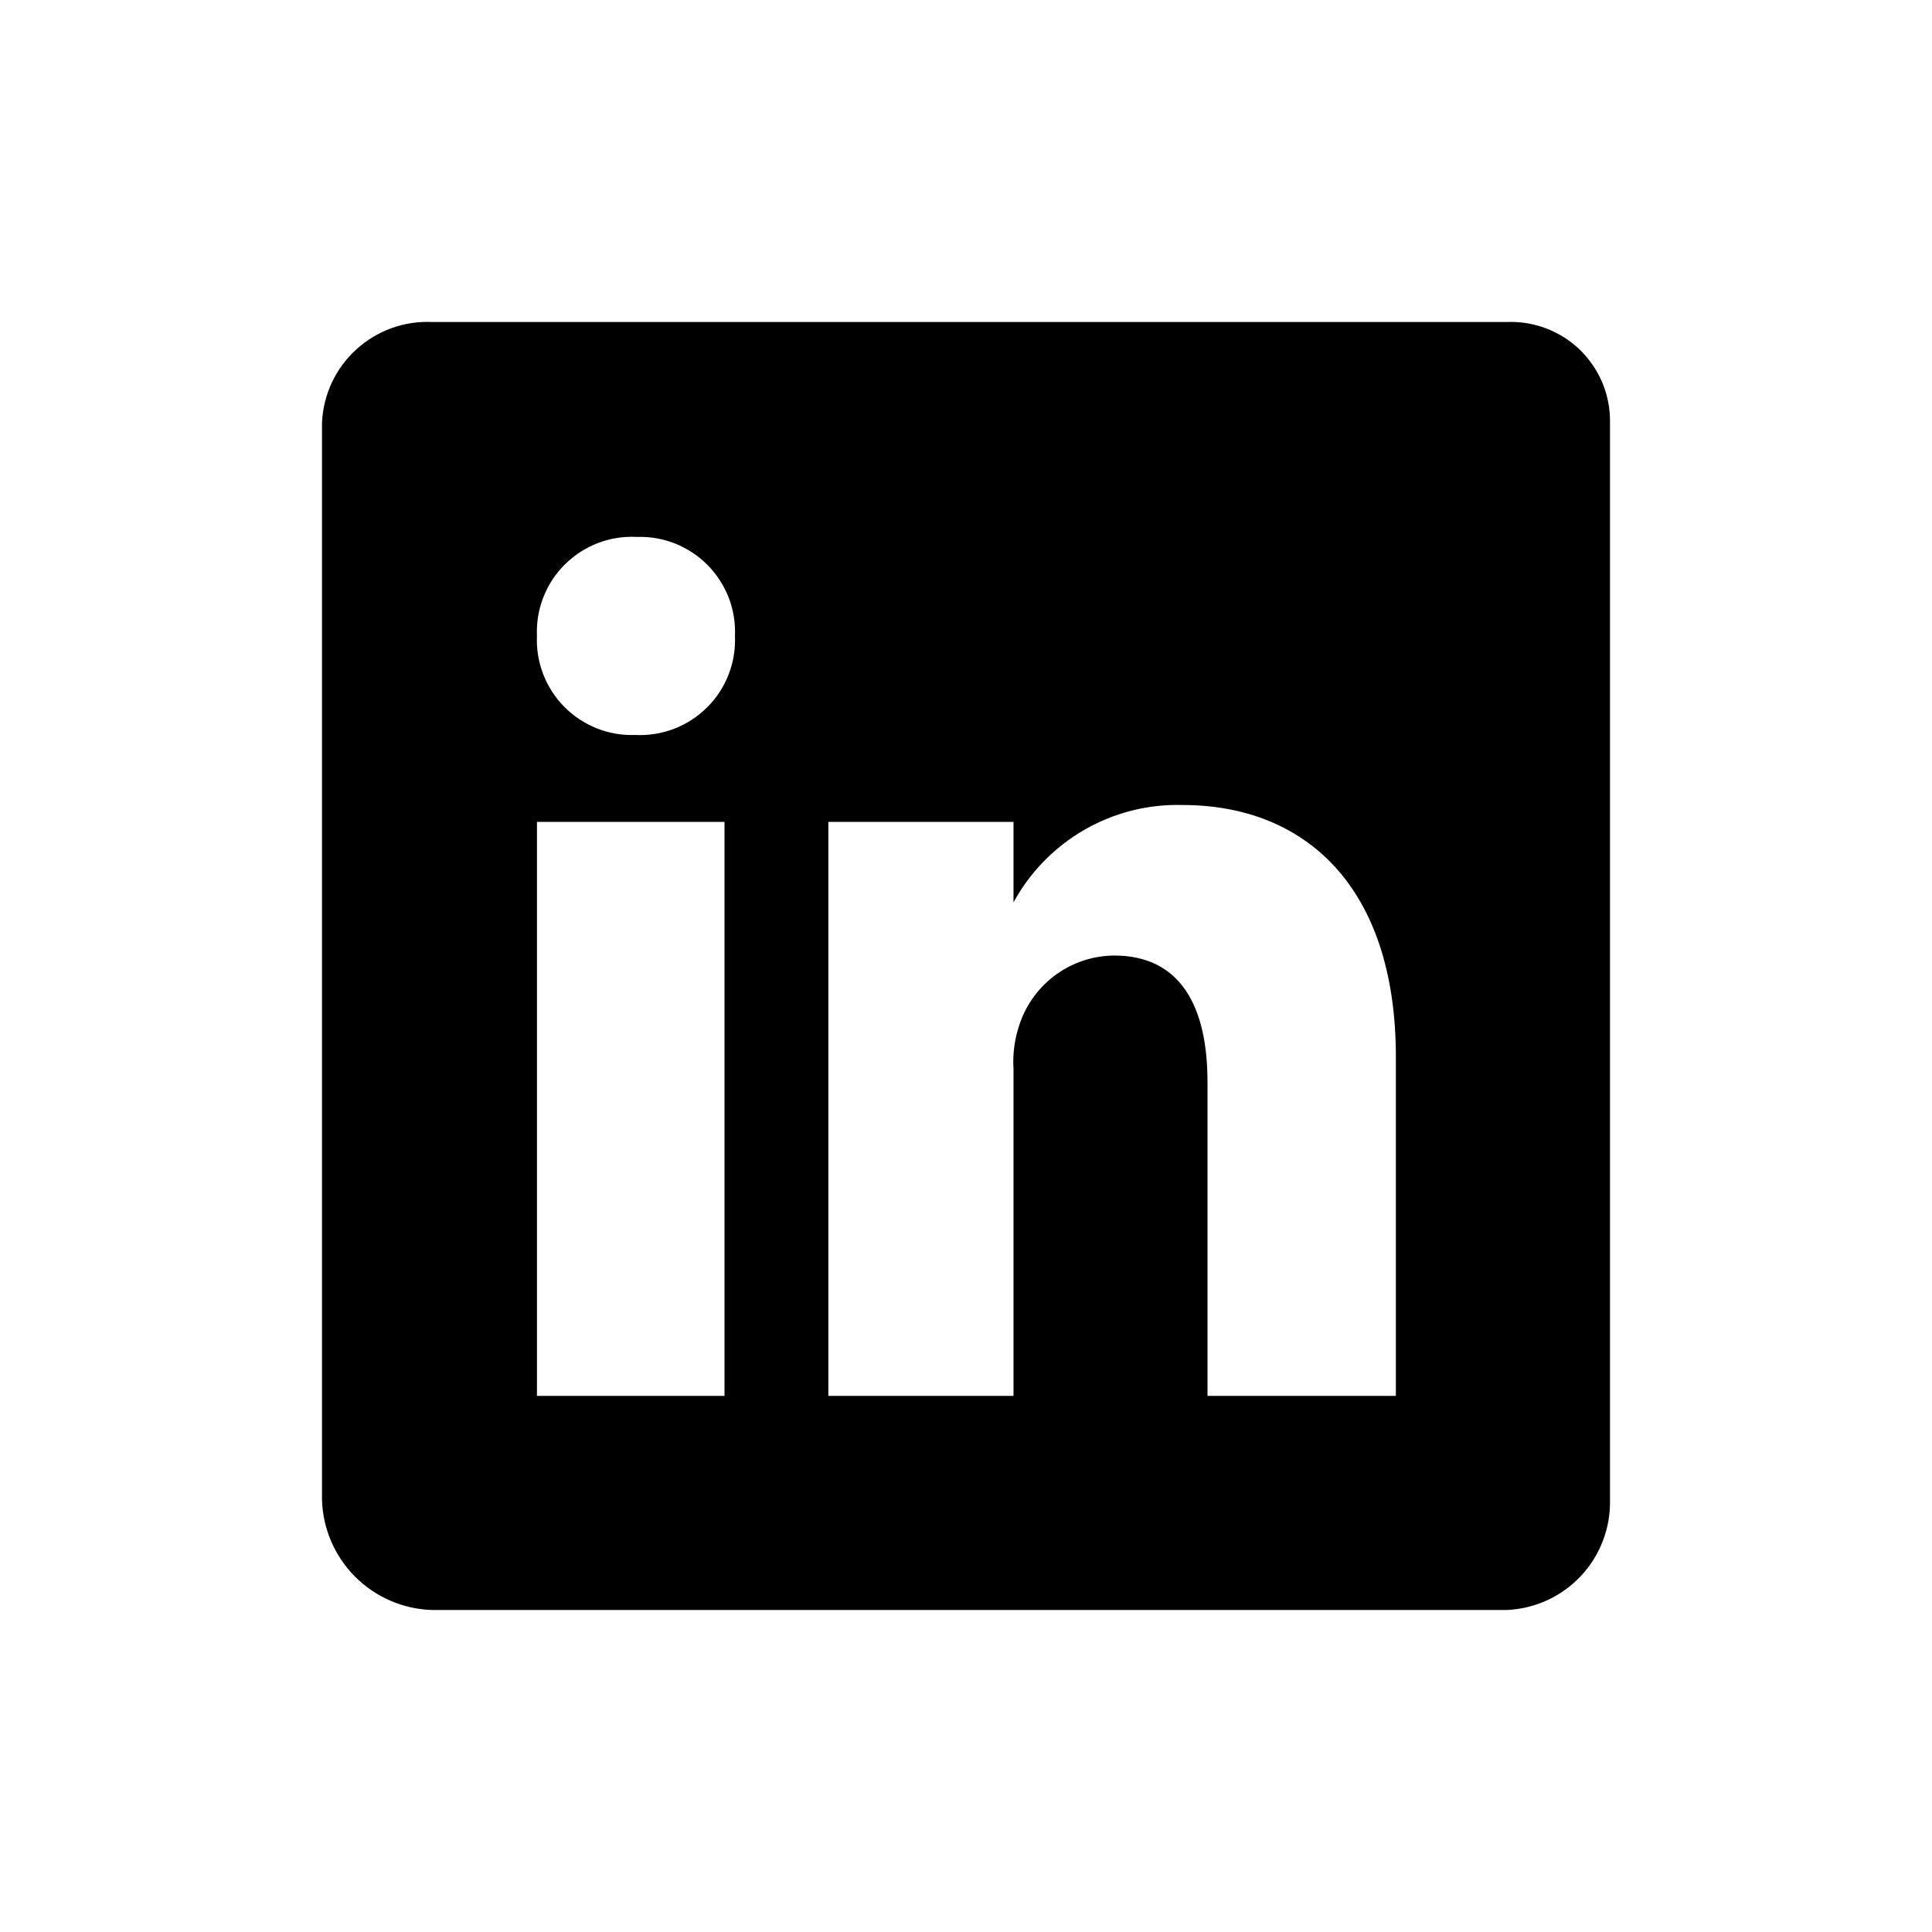
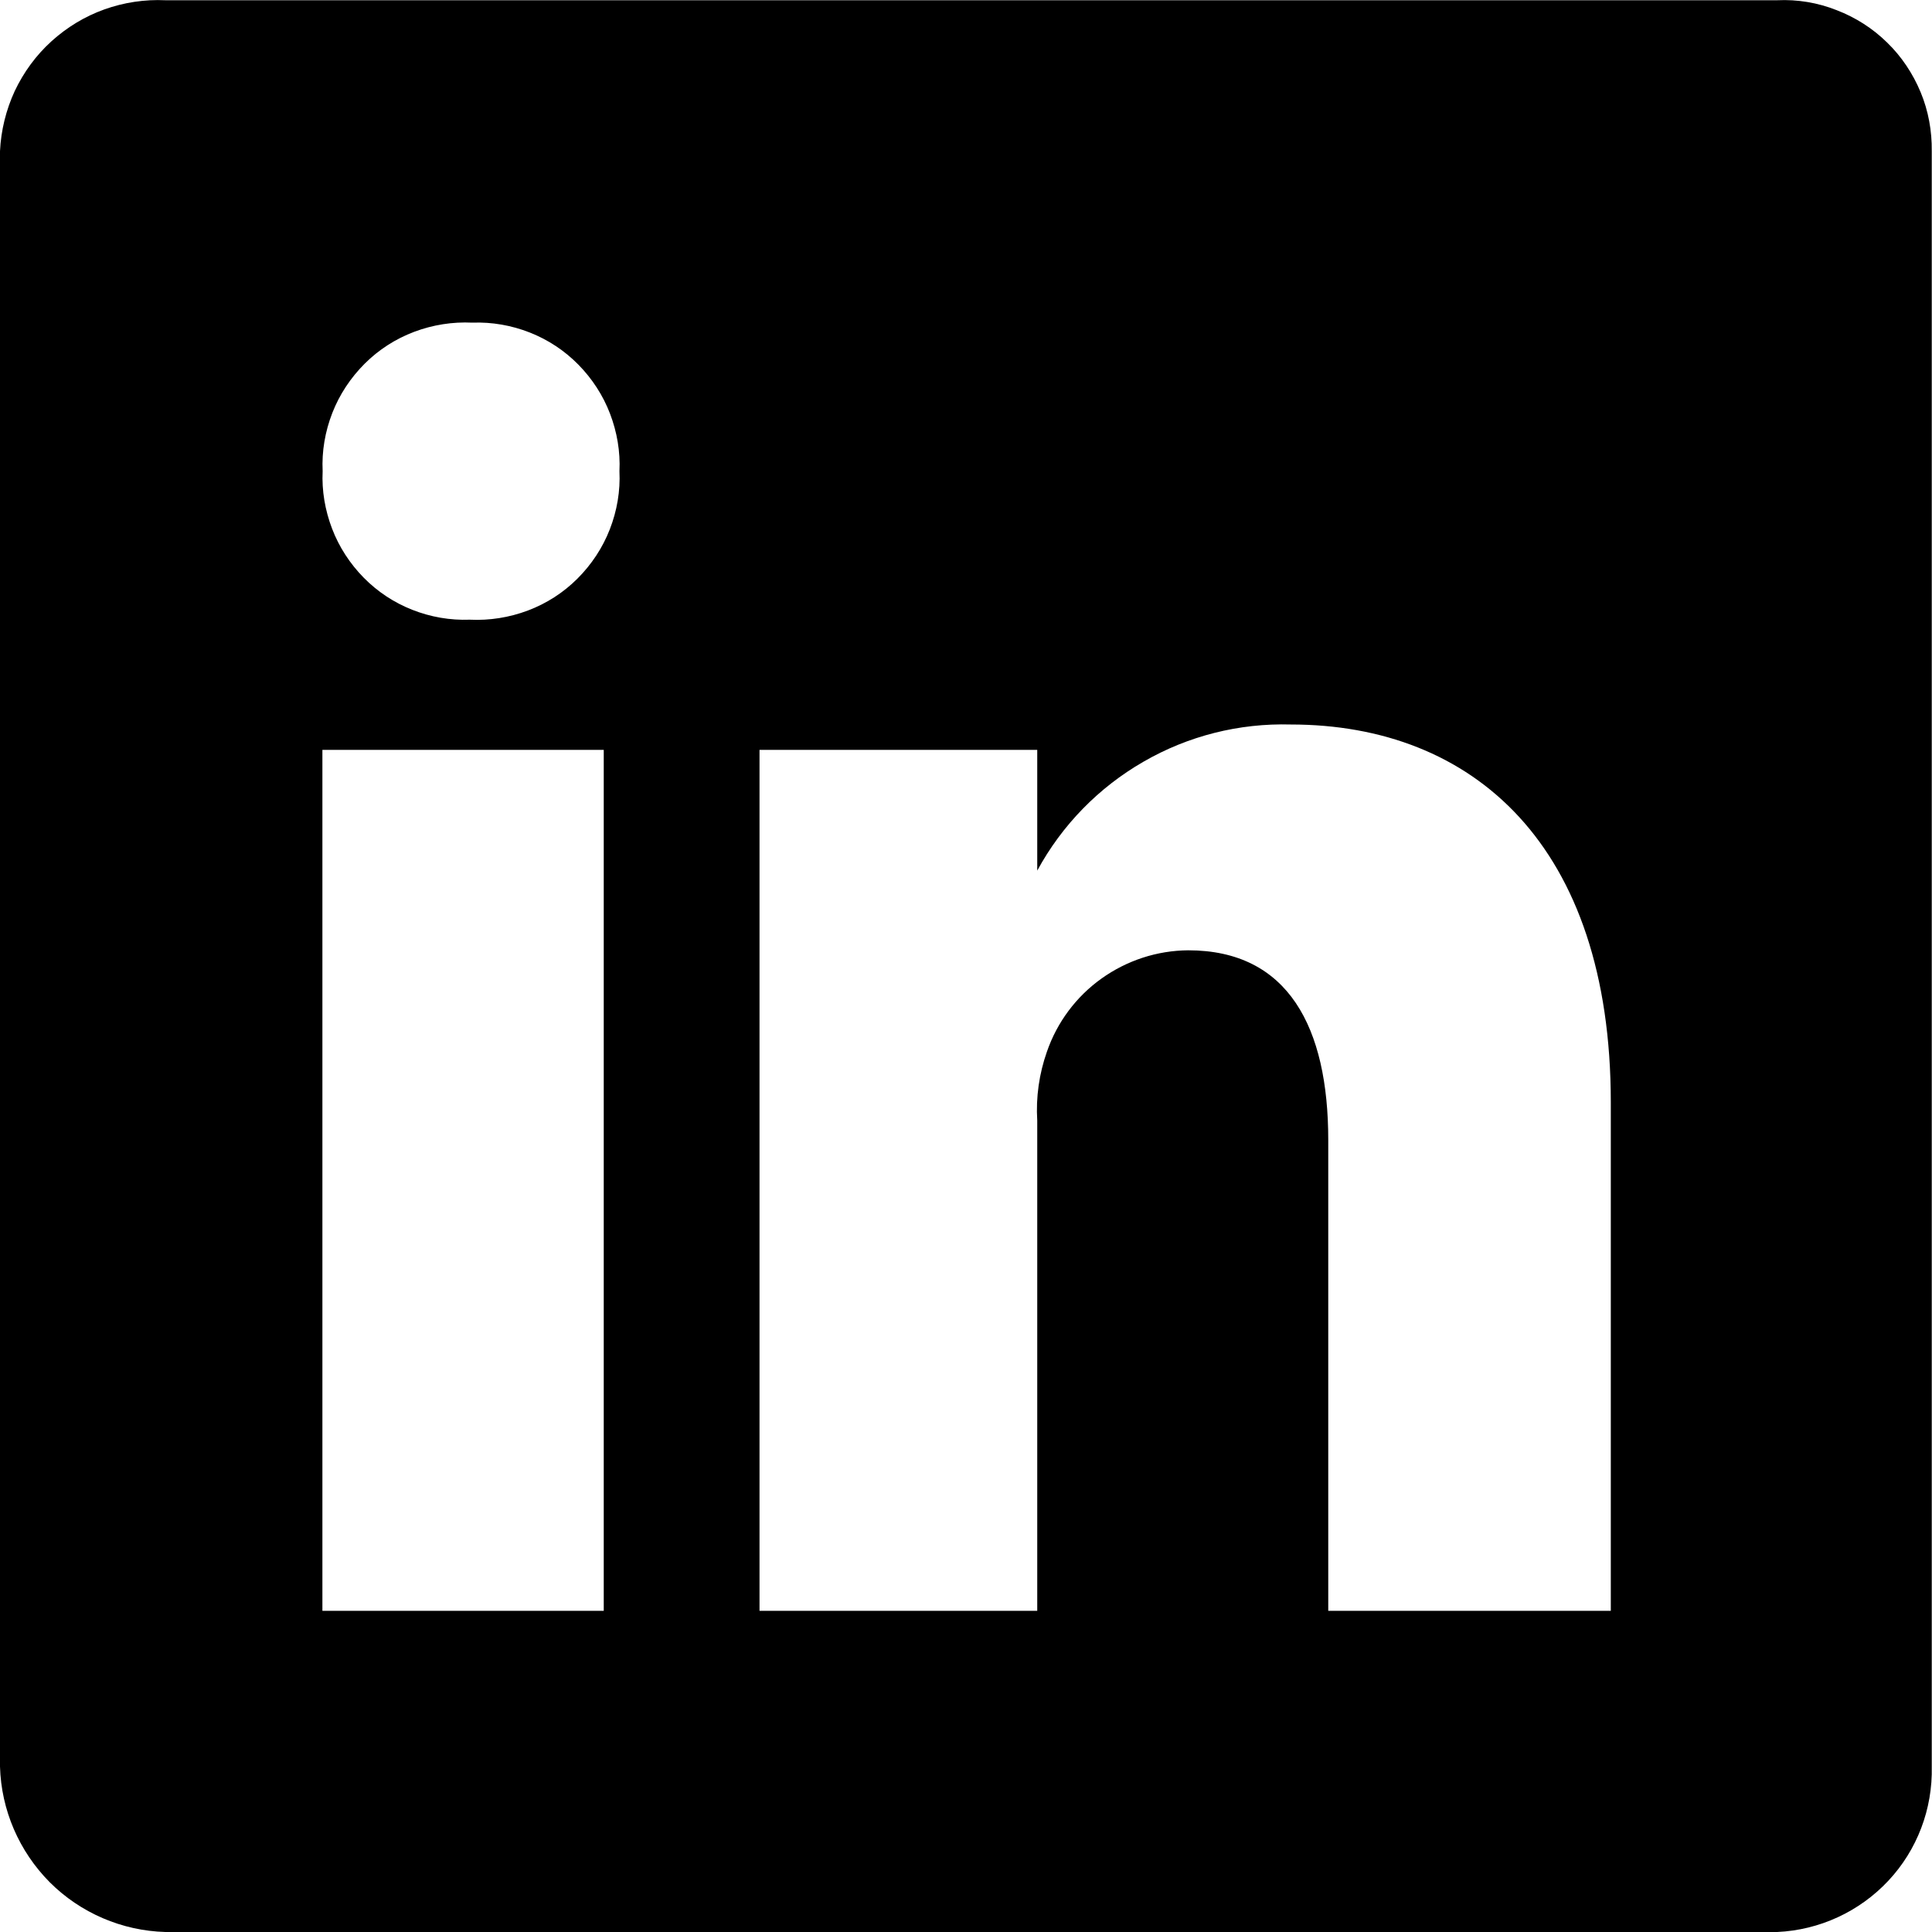
- <svg xmlns="http://www.w3.org/2000/svg" width="800px" height="800px" viewBox="0 0 24 24" fill="none">
-   <path d="M18.72 4H5.37C5.198 3.992 5.026 4.018 4.864 4.076C4.702 4.135 4.553 4.225 4.426 4.341C4.298 4.457 4.195 4.597 4.122 4.753C4.049 4.909 4.008 5.078 4 5.25V18.63C4.01 18.99 4.158 19.333 4.412 19.587C4.667 19.842 5.01 19.99 5.37 20H18.72C19.07 19.984 19.4 19.832 19.64 19.576C19.879 19.32 20.008 18.98 20 18.63V5.25C20.003 5.082 19.971 4.916 19.908 4.761C19.844 4.606 19.749 4.466 19.63 4.349C19.51 4.232 19.367 4.141 19.211 4.081C19.054 4.021 18.887 3.993 18.72 4ZM9 17.34H6.67V10.21H9V17.34ZM7.89 9.13C7.727 9.136 7.565 9.108 7.414 9.048C7.263 8.988 7.126 8.897 7.011 8.782C6.897 8.666 6.807 8.528 6.748 8.376C6.69 8.225 6.663 8.063 6.67 7.9C6.663 7.736 6.69 7.572 6.75 7.419C6.81 7.265 6.901 7.126 7.018 7.011C7.135 6.895 7.274 6.805 7.428 6.746C7.582 6.687 7.746 6.661 7.91 6.67C8.073 6.664 8.235 6.692 8.386 6.752C8.537 6.812 8.674 6.903 8.789 7.018C8.903 7.134 8.993 7.272 9.052 7.423C9.11 7.575 9.137 7.737 9.13 7.9C9.137 8.064 9.11 8.228 9.05 8.381C8.99 8.535 8.899 8.674 8.782 8.789C8.665 8.905 8.526 8.995 8.372 9.054C8.218 9.113 8.054 9.138 7.89 9.13ZM17.34 17.34H15V13.44C15 12.51 14.67 11.87 13.84 11.87C13.582 11.872 13.331 11.954 13.122 12.104C12.912 12.255 12.755 12.466 12.67 12.71C12.605 12.893 12.578 13.086 12.59 13.28V17.34H10.29V10.21H12.59V11.21C12.794 10.834 13.099 10.523 13.469 10.309C13.84 10.095 14.262 9.988 14.69 10C16.2 10 17.34 11 17.34 13.13V17.34Z" fill="#000000" />
+ <svg xmlns="http://www.w3.org/2000/svg" version="1.1" id="Layer_1" x="0px" y="0px" viewBox="0 0 800 800" style="enable-background:new 0 0 800 800;" xml:space="preserve">
+   <path d="M735.9,0.1H68.5C59.9-0.3,51.3,1,43.2,3.9c-8.1,2.9-15.5,7.4-21.9,13.2C14.9,22.9,9.8,29.9,6.1,37.7C2.5,45.5,0.4,54,0,62.6  v668.9c0.5,18,7.9,35.1,20.6,47.9c12.7,12.7,29.9,20.1,47.9,20.6h667.4c17.5-0.8,34-8.4,46-21.2s18.4-29.8,18-47.3V62.6  c0.1-8.4-1.4-16.7-4.6-24.4c-3.2-7.7-7.9-14.8-13.9-20.6c-6-5.9-13.1-10.4-20.9-13.4C752.7,1.1,744.3-0.3,735.9,0.1z M250,667H133.5  V310.5H250V667z M194.5,256.6c-8.1,0.3-16.2-1.1-23.8-4.1c-7.6-3-14.4-7.5-20.1-13.3c-5.7-5.8-10.2-12.7-13.1-20.3  c-2.9-7.6-4.3-15.7-3.9-23.8c-0.4-8.2,1-16.4,4-24.1c3-7.7,7.6-14.6,13.4-20.4c5.8-5.8,12.8-10.3,20.5-13.2  c7.7-2.9,15.9-4.2,24.1-3.8c8.1-0.3,16.2,1.1,23.8,4.1c7.6,3,14.4,7.5,20.1,13.3c5.7,5.8,10.2,12.7,13.1,20.3  c2.9,7.6,4.3,15.7,3.9,23.8c0.4,8.2-1,16.4-4,24.1c-3,7.7-7.6,14.6-13.4,20.4c-5.8,5.8-12.8,10.3-20.5,13.2  C210.9,255.7,202.7,257,194.5,256.6z M666.9,667H550V472c0-46.5-16.5-78.5-58-78.5c-12.9,0.1-25.4,4.2-35.9,11.7  c-10.5,7.5-18.4,18.1-22.6,30.3c-3.2,9.1-4.6,18.8-4,28.5v203h-115V310.5h115v50c10.2-18.8,25.4-34.4,44-45.1  c18.5-10.7,39.6-16,61-15.4c75.5,0,132.5,50,132.5,156.5V667z" />
</svg>
